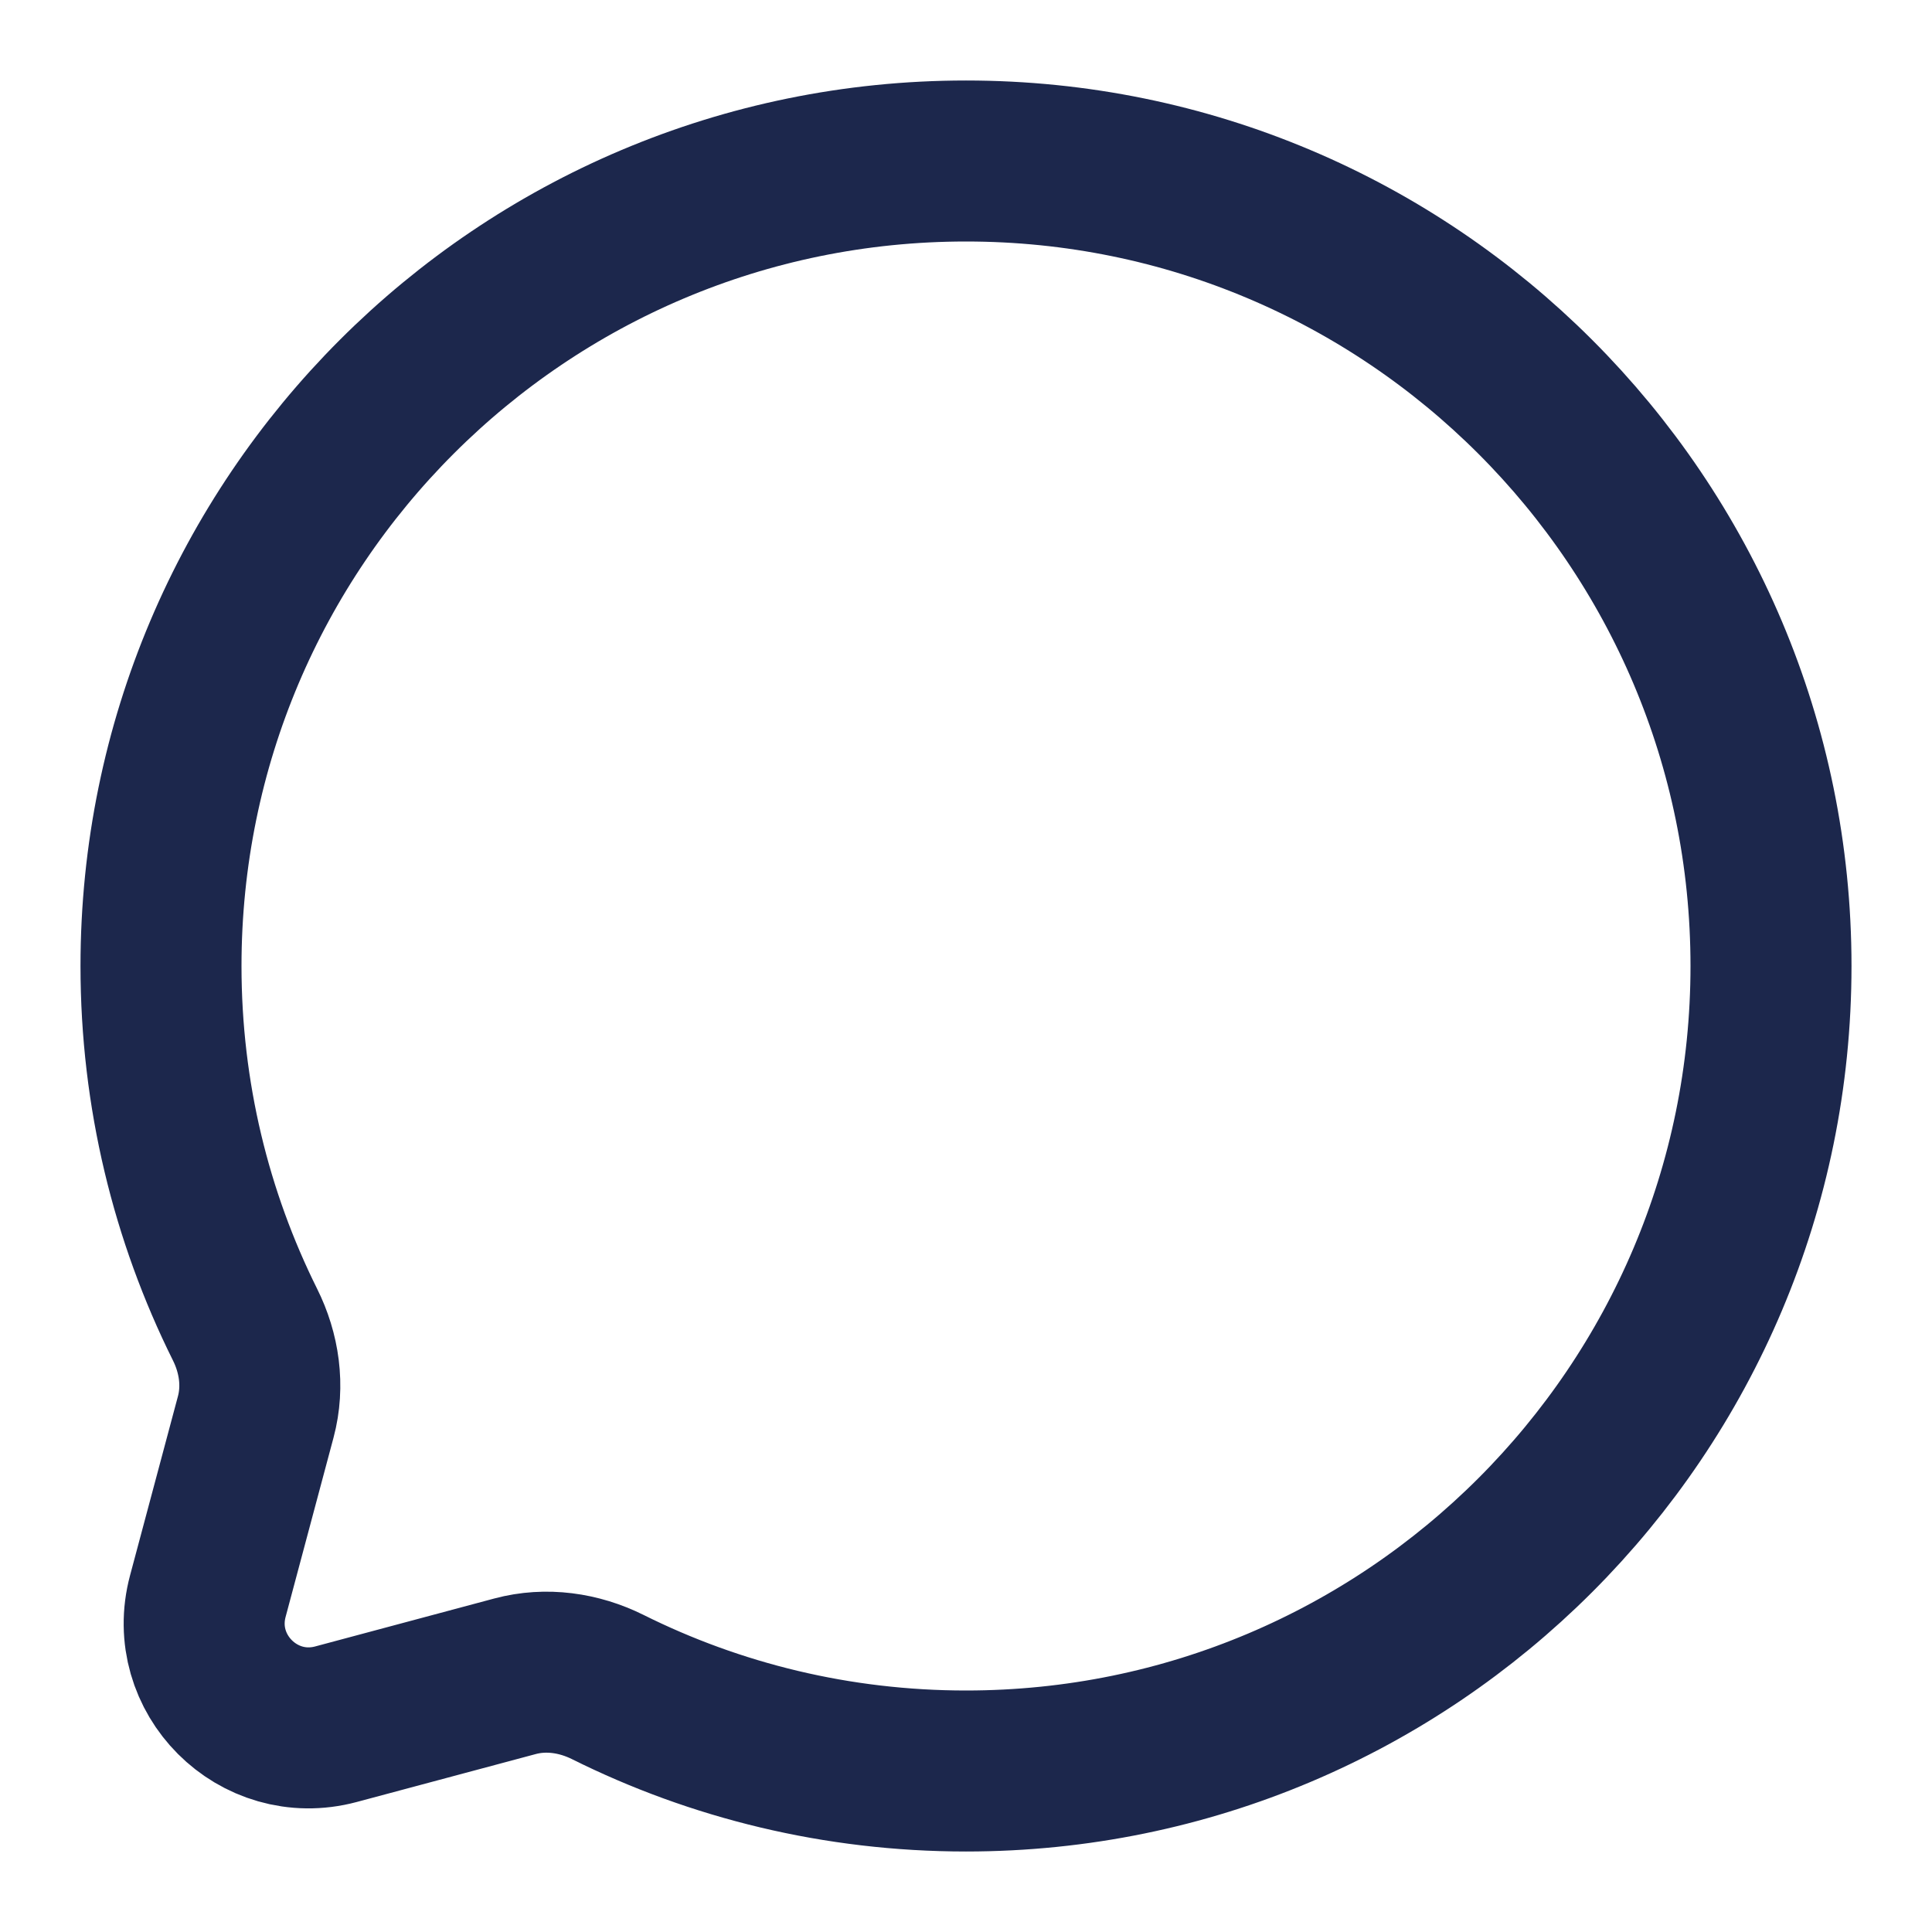
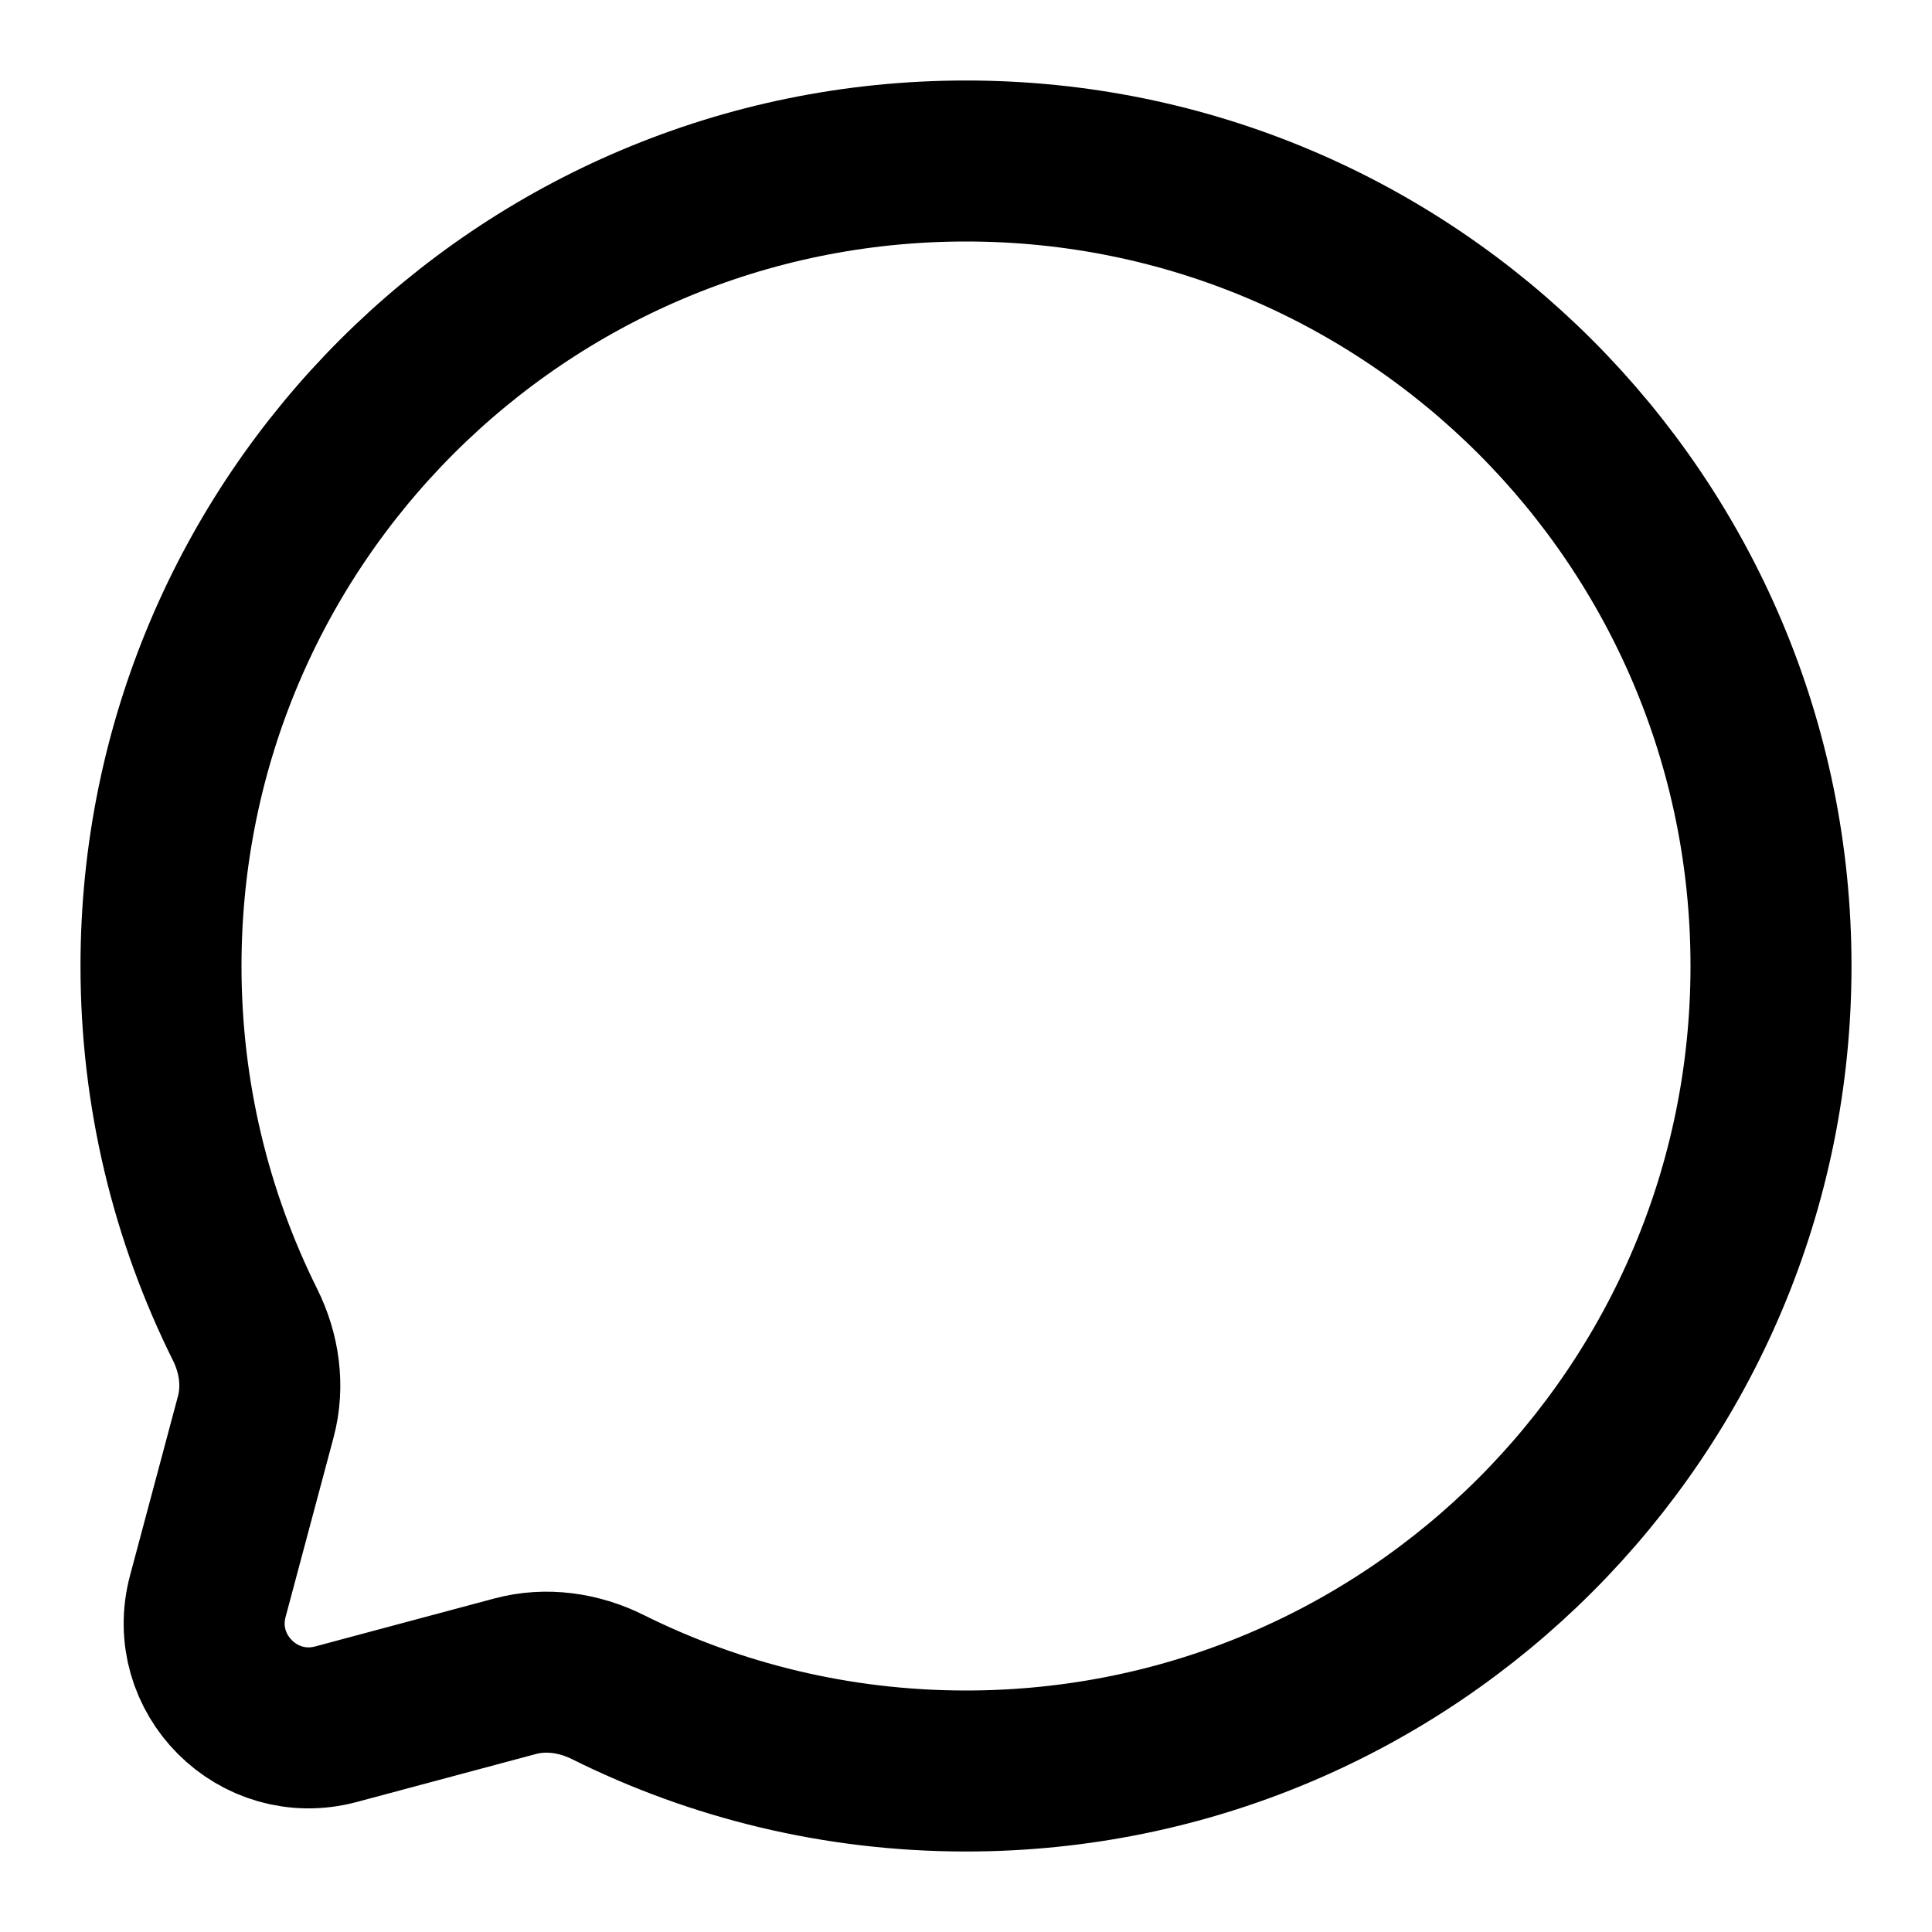
<svg xmlns="http://www.w3.org/2000/svg" width="24" height="24" viewBox="0 0 24 24" fill="none">
-   <path d="M12 22C17.523 22 22 17.523 22 12C22 6.477 17.523 2 12 2C6.477 2 2 6.477 2 12C2 13.6 2.376 15.112 3.043 16.453C3.221 16.809 3.28 17.216 3.177 17.601L2.582 19.827C2.323 20.793 3.207 21.677 4.173 21.419L6.399 20.823C6.784 20.72 7.191 20.779 7.548 20.956C8.888 21.624 10.4 22 12 22Z" stroke="#1C274C" stroke-width="2" />
+   <path d="M12 22C17.523 22 22 17.523 22 12C22 6.477 17.523 2 12 2C6.477 2 2 6.477 2 12C2 13.6 2.376 15.112 3.043 16.453C3.221 16.809 3.28 17.216 3.177 17.601L2.582 19.827C2.323 20.793 3.207 21.677 4.173 21.419L6.399 20.823C6.784 20.72 7.191 20.779 7.548 20.956C8.888 21.624 10.4 22 12 22Z" stroke="black" stroke-width="2" />
</svg>
